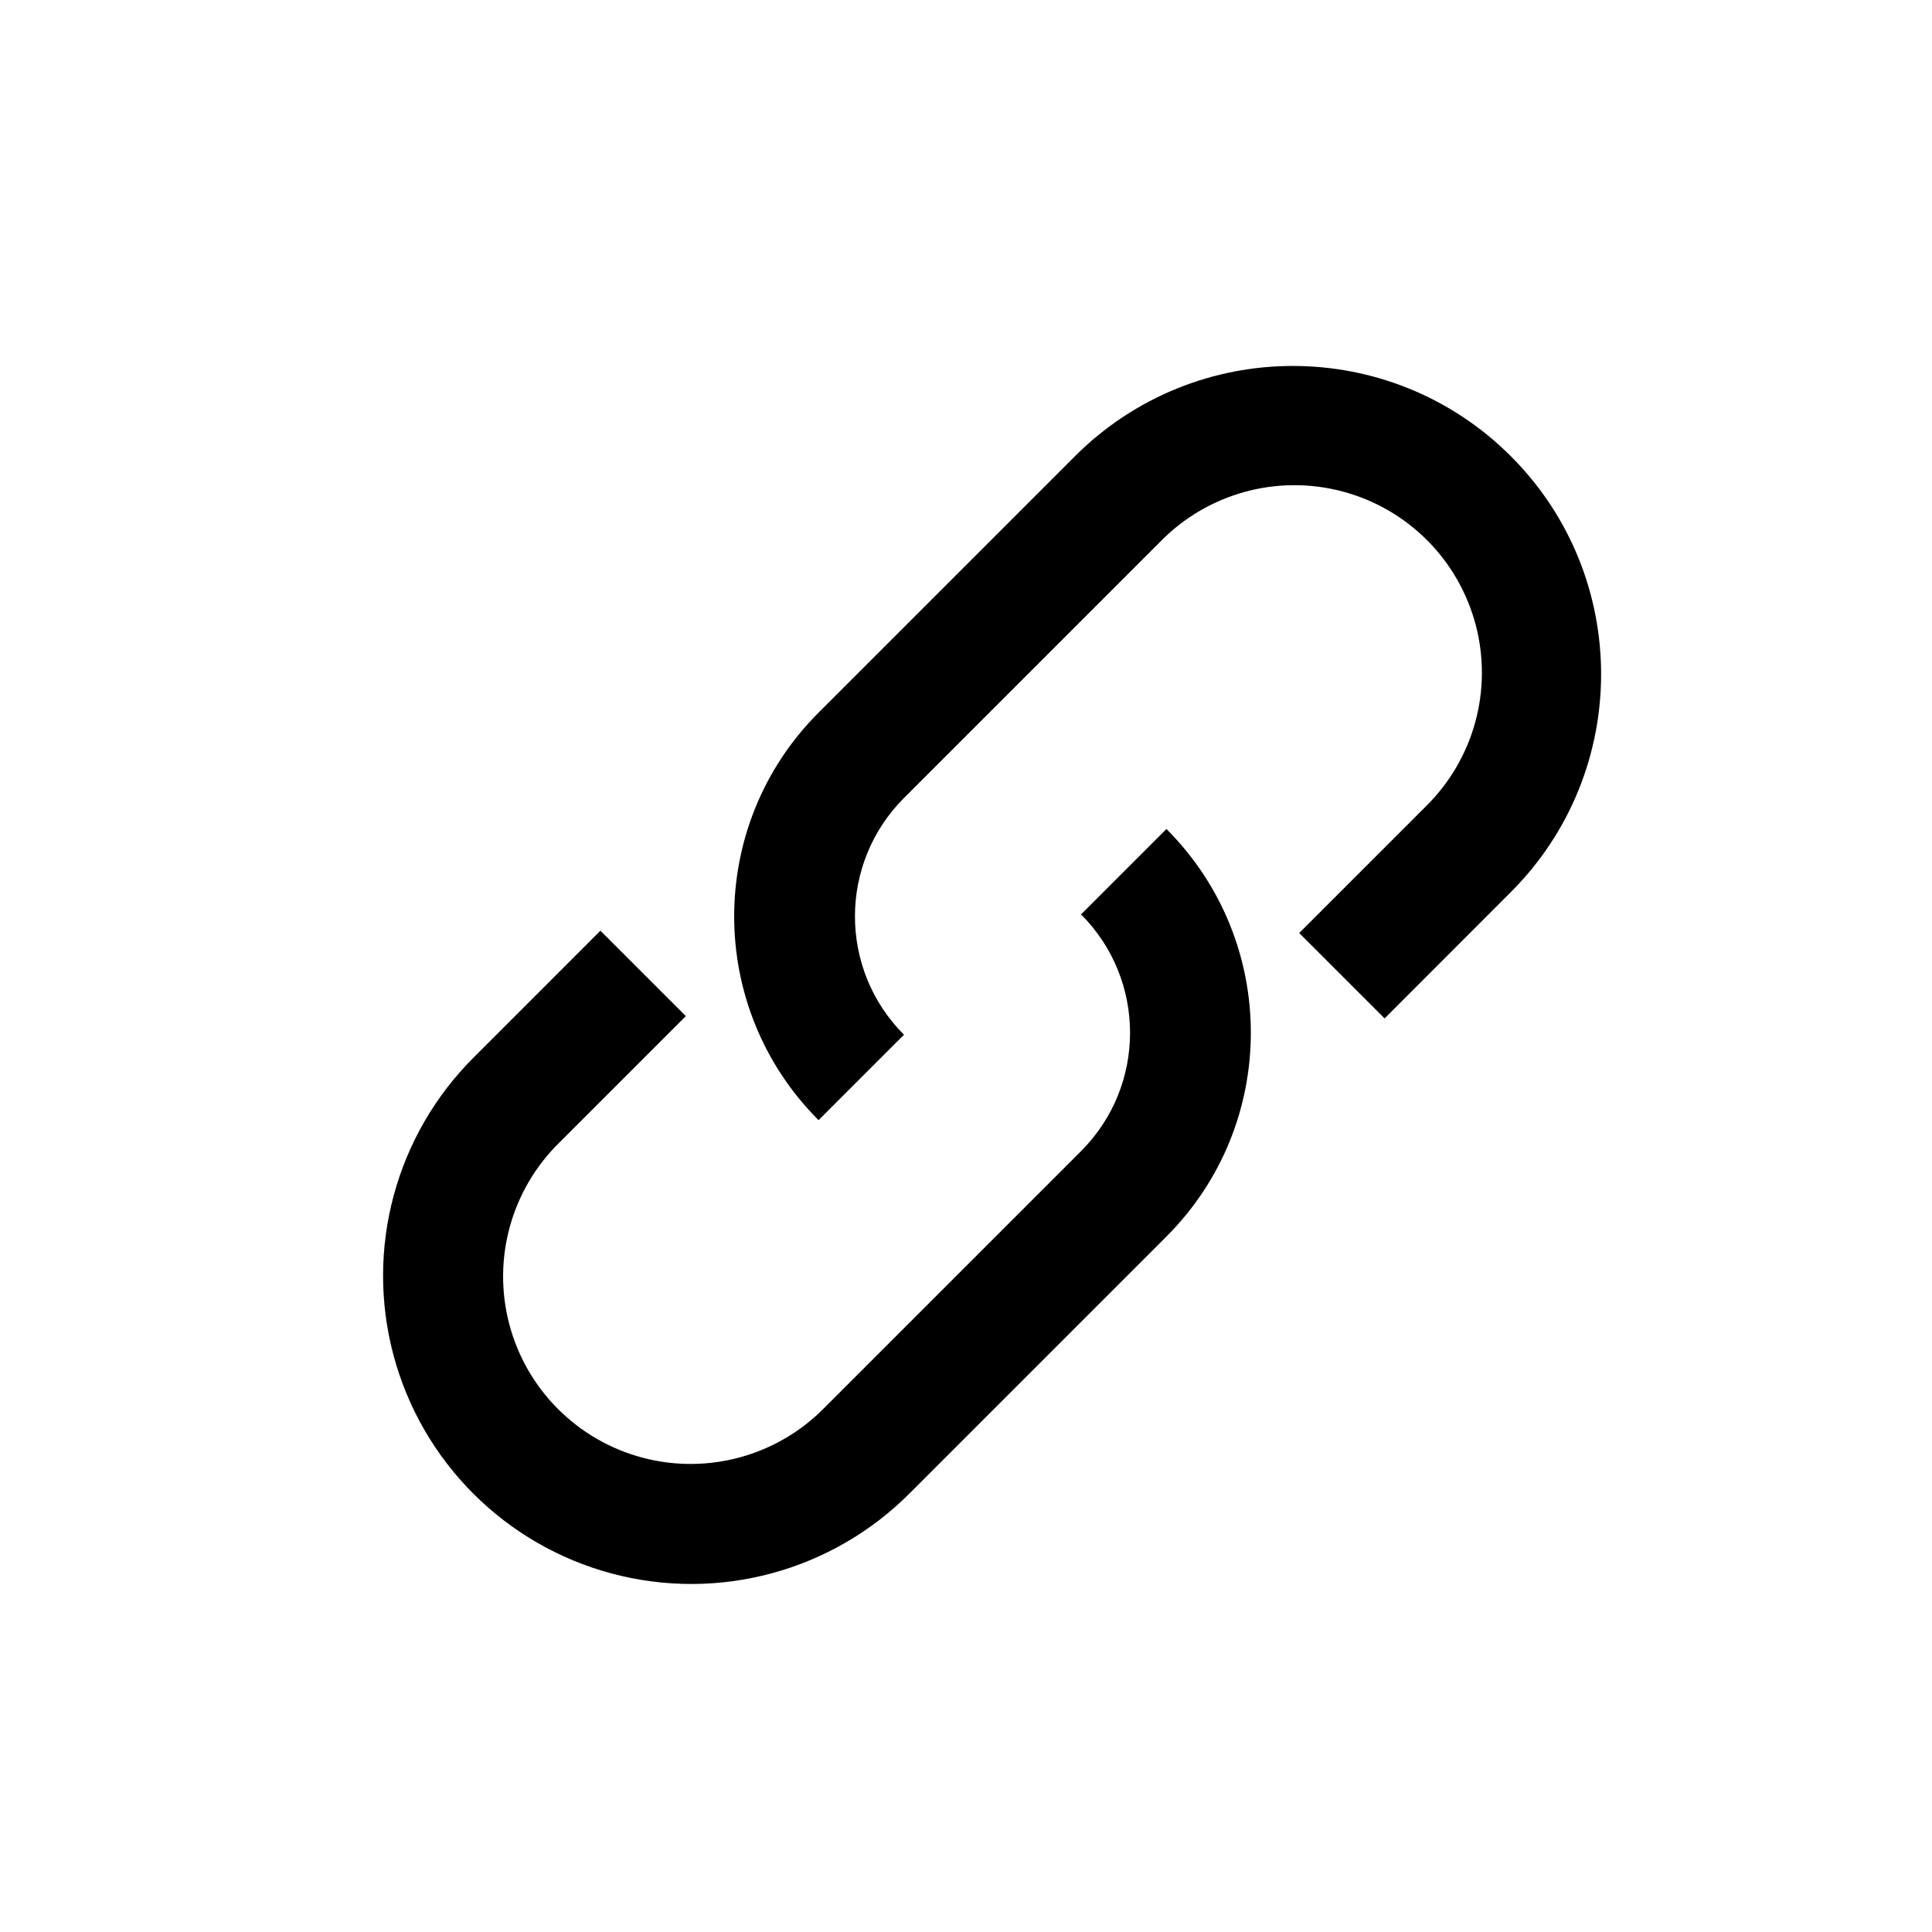
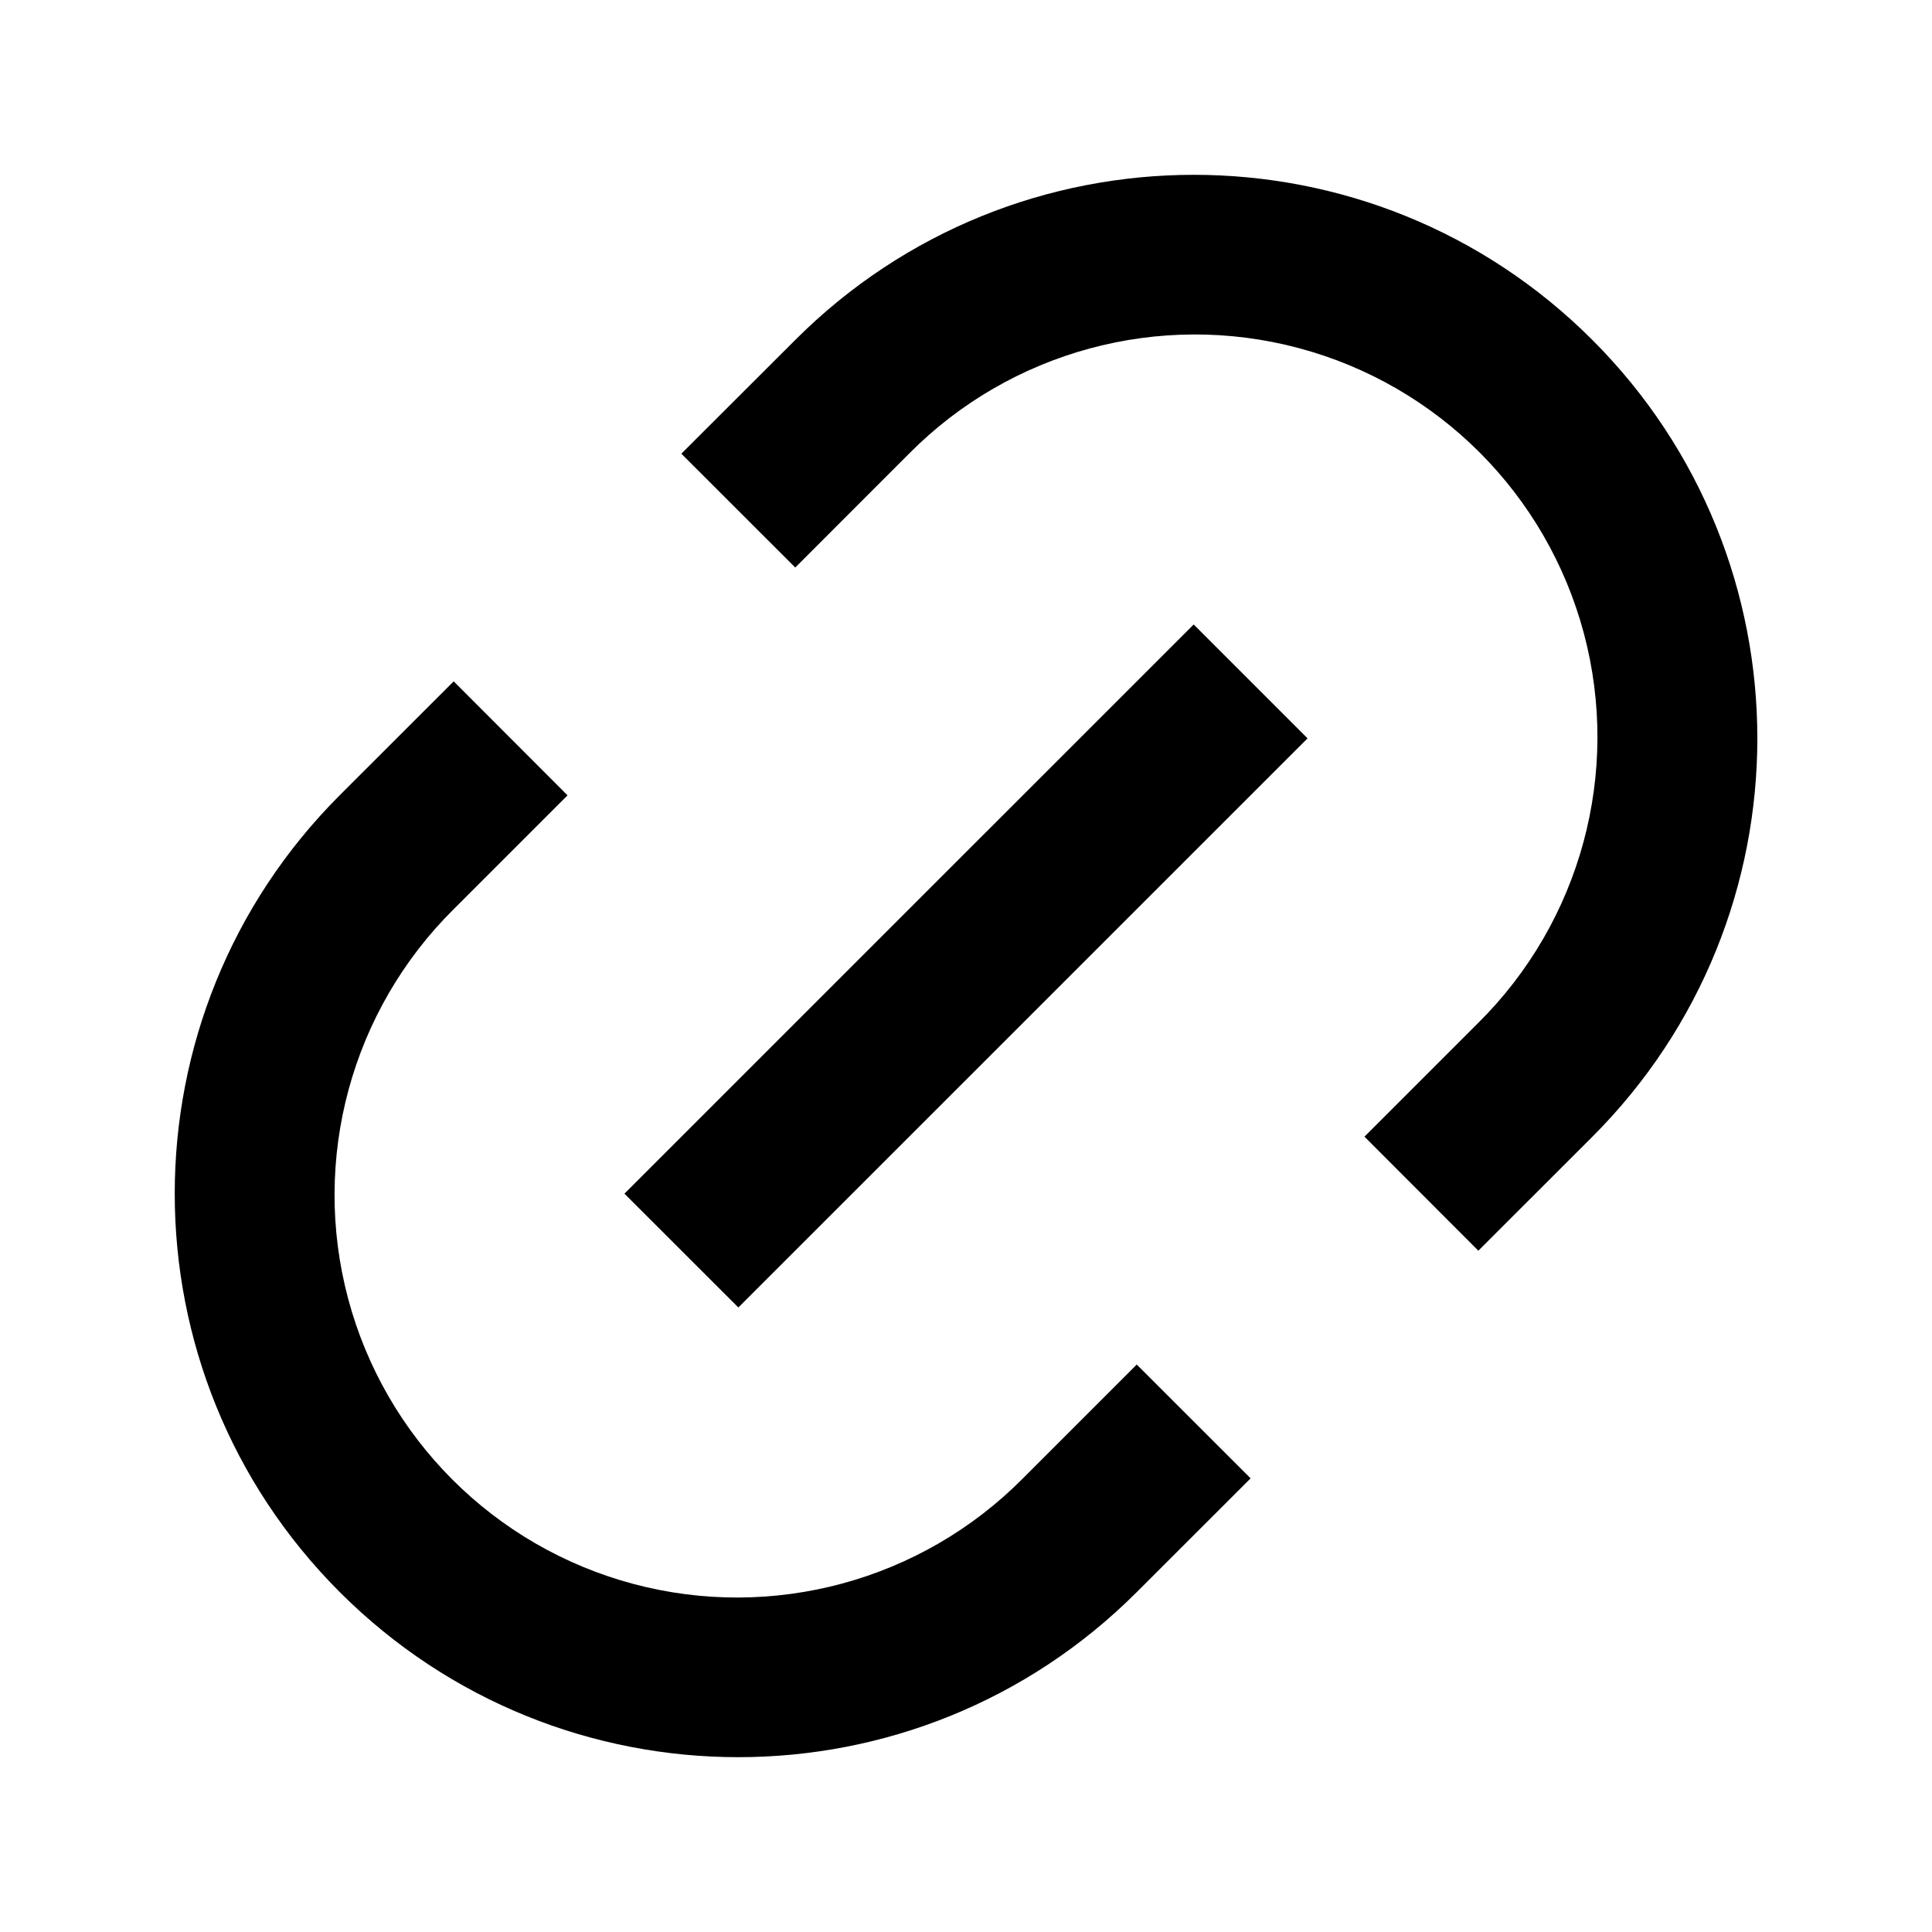
- <svg xmlns="http://www.w3.org/2000/svg" t="1611821009030" class="icon" viewBox="0 0 1024 1024" version="1.1" p-id="6514" width="16" height="16">
-   <defs>
-     <style type="text/css" />
-   </defs>
-   <path d="M618.24 439.381a152.747 152.747 0 0 1 0 216l-135.893 135.893a163.371 163.371 0 1 1-231.04-231.04l66.923-66.944 45.269 45.269-66.944 66.944a99.371 99.371 0 1 0 140.523 140.523l135.893-135.893a88.747 88.747 0 0 0 0-125.483z m182.528-197.589a163.371 163.371 0 0 1 0 231.04L733.867 539.776l-45.269-45.248 66.944-66.944a99.371 99.371 0 1 0-140.523-140.523l-135.893 135.893a88.747 88.747 0 0 0 0 125.483l-45.269 45.269a152.747 152.747 0 0 1 0-216l135.893-135.893a163.371 163.371 0 0 1 231.04 0z" p-id="6515" />
+ <svg xmlns="http://www.w3.org/2000/svg" viewBox="0 0 24 24" width="18" height="18">
+   <path fill="none" d="M0 0h24v24H0z" />
+   <path d="M18.364 15.536L16.95 14.12l1.414-1.414a5 5 0 1 0-7.071-7.071L9.879 7.05 8.464 5.636 9.88 4.222a7 7 0 0 1 9.9 9.9l-1.415 1.414zm-2.828 2.828l-1.415 1.414a7 7 0 0 1-9.9-9.9l1.415-1.414L7.05 9.88l-1.414 1.414a5 5 0 1 0 7.071 7.071l1.414-1.414 1.415 1.414zm-.708-10.607l1.415 1.415-7.071 7.07-1.415-1.414 7.071-7.07z" fill="#000" />
</svg>
